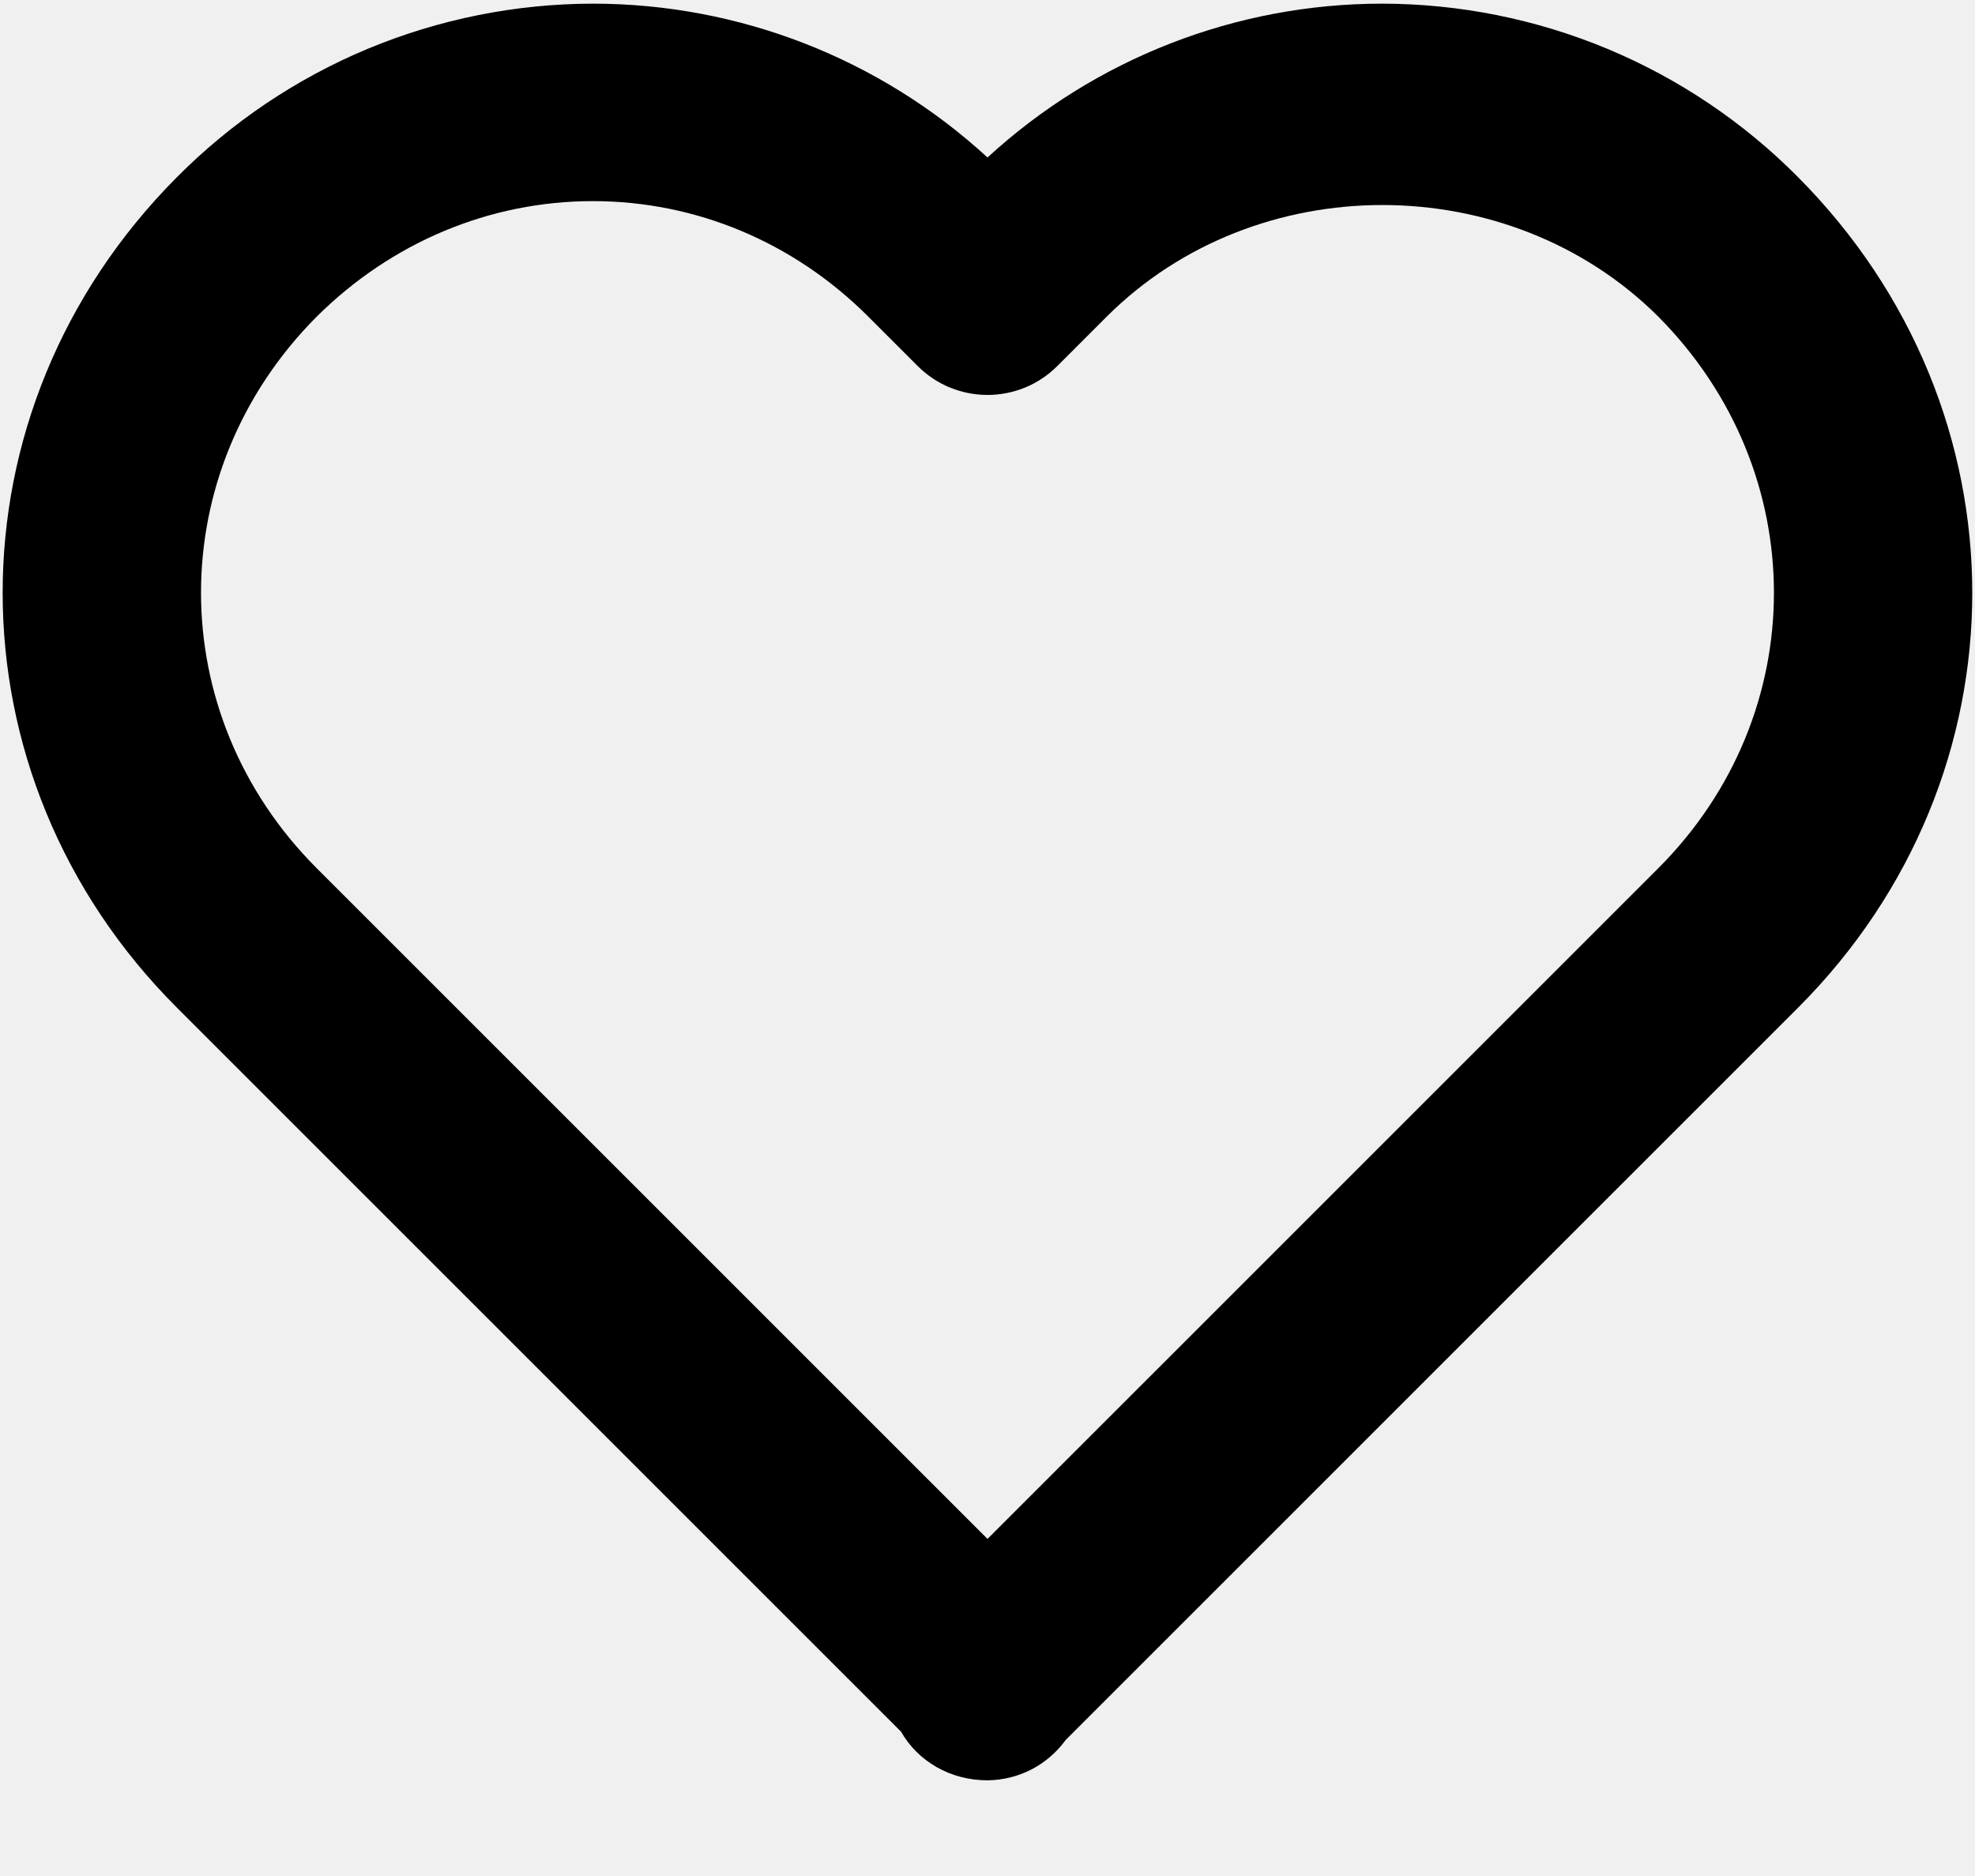
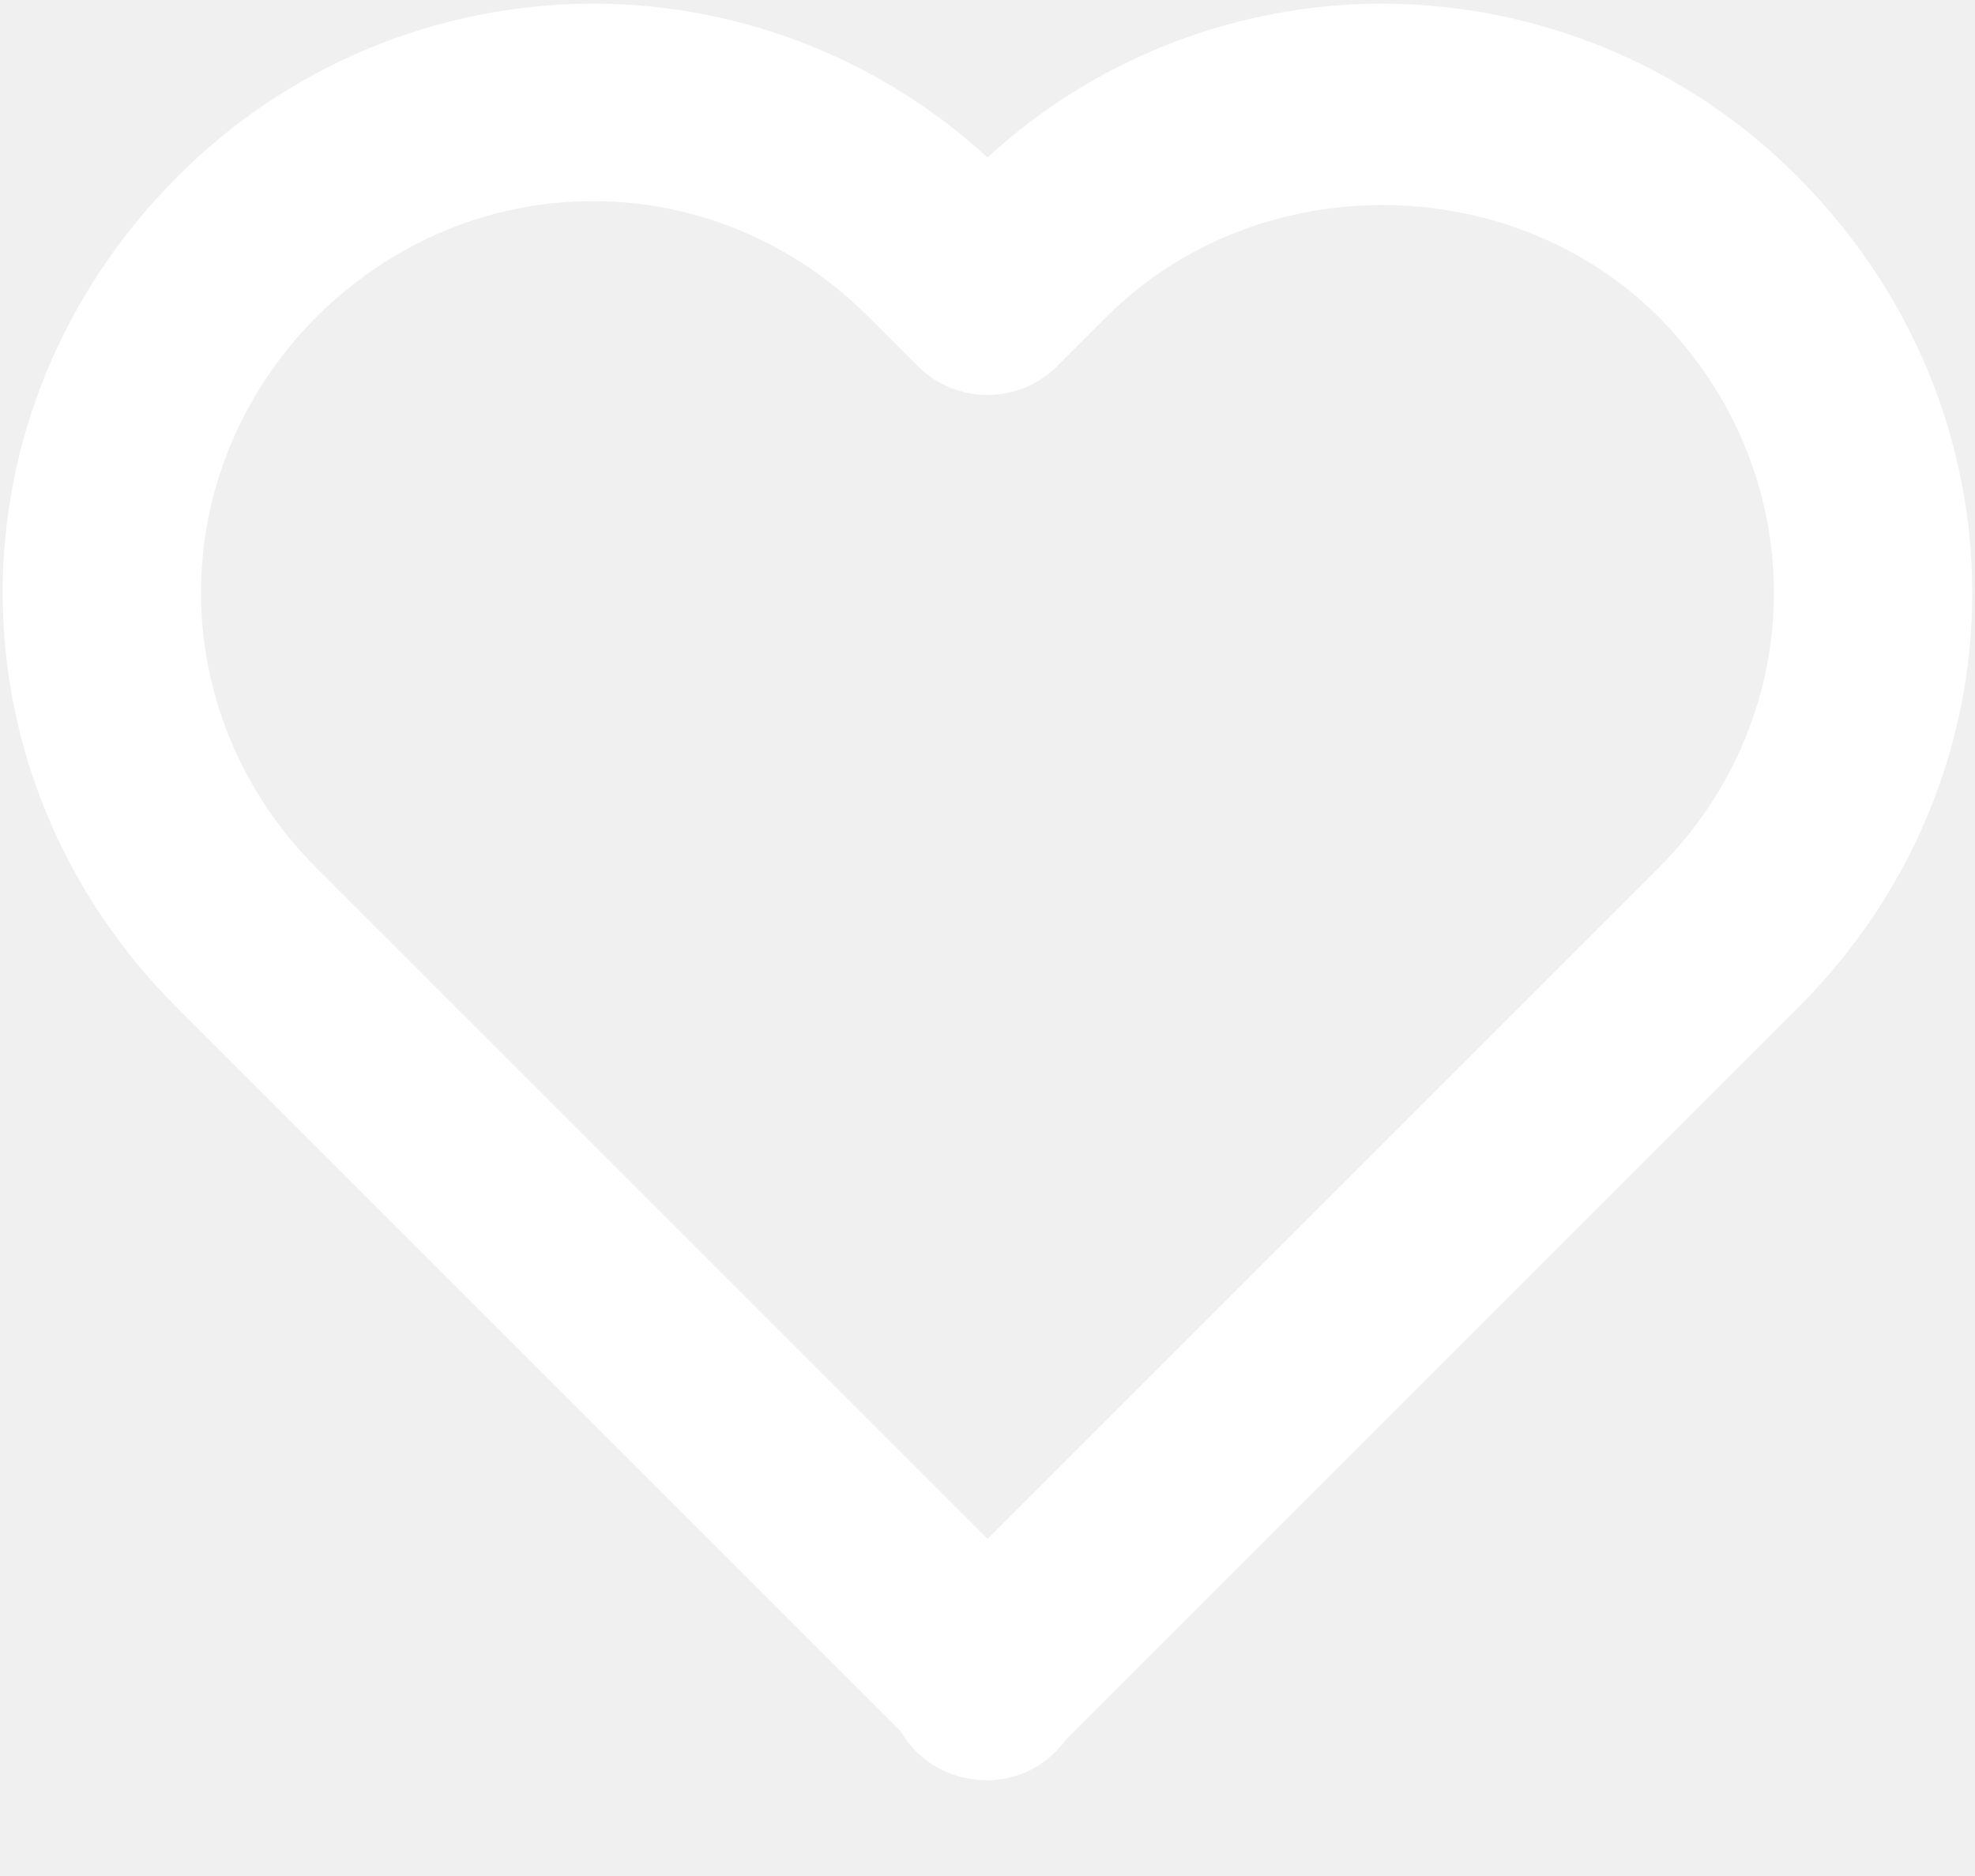
<svg xmlns="http://www.w3.org/2000/svg" width="20" height="19" viewBox="0 0 20 19" fill="none">
-   <path d="M10 1.595C8.91 0.593 7.484 0.037 6.004 0.037C5.221 0.038 4.445 0.194 3.722 0.495C2.999 0.797 2.343 1.239 1.791 1.795C-0.562 4.158 -0.561 7.854 1.793 10.207L9.125 17.539C9.295 17.838 9.623 18.031 10 18.031C10.155 18.029 10.307 17.992 10.445 17.921C10.582 17.85 10.701 17.747 10.792 17.622L18.207 10.207C20.561 7.853 20.561 4.158 18.205 1.791C17.654 1.236 16.998 0.795 16.276 0.494C15.553 0.193 14.778 0.038 13.996 0.037C12.516 0.037 11.09 0.593 10 1.595ZM16.791 3.205C18.354 4.776 18.355 7.23 16.793 8.793L10 15.586L3.207 8.793C1.645 7.23 1.646 4.776 3.205 3.209C3.965 2.453 4.959 2.037 6.004 2.037C7.049 2.037 8.039 2.453 8.793 3.207L9.293 3.707C9.386 3.8 9.496 3.874 9.617 3.924C9.739 3.974 9.869 4 10 4C10.131 4 10.261 3.974 10.383 3.924C10.504 3.874 10.614 3.8 10.707 3.707L11.207 3.207C12.719 1.698 15.281 1.702 16.791 3.205Z" fill="black" />
+   <path d="M10 1.595C8.91 0.593 7.484 0.037 6.004 0.037C5.221 0.038 4.445 0.194 3.722 0.495C2.999 0.797 2.343 1.239 1.791 1.795C-0.562 4.158 -0.561 7.854 1.793 10.207L9.125 17.539C9.295 17.838 9.623 18.031 10 18.031C10.155 18.029 10.307 17.992 10.445 17.921C10.582 17.85 10.701 17.747 10.792 17.622L18.207 10.207C20.561 7.853 20.561 4.158 18.205 1.791C17.654 1.236 16.998 0.795 16.276 0.494C15.553 0.193 14.778 0.038 13.996 0.037C12.516 0.037 11.09 0.593 10 1.595ZM16.791 3.205C18.354 4.776 18.355 7.23 16.793 8.793L10 15.586L3.207 8.793C1.645 7.23 1.646 4.776 3.205 3.209C3.965 2.453 4.959 2.037 6.004 2.037C7.049 2.037 8.039 2.453 8.793 3.207L9.293 3.707C9.386 3.8 9.496 3.874 9.617 3.924C9.739 3.974 9.869 4 10 4C10.131 4 10.261 3.974 10.383 3.924C10.504 3.874 10.614 3.8 10.707 3.707L11.207 3.207C12.719 1.698 15.281 1.702 16.791 3.205Z" fill="white" />
</svg>
